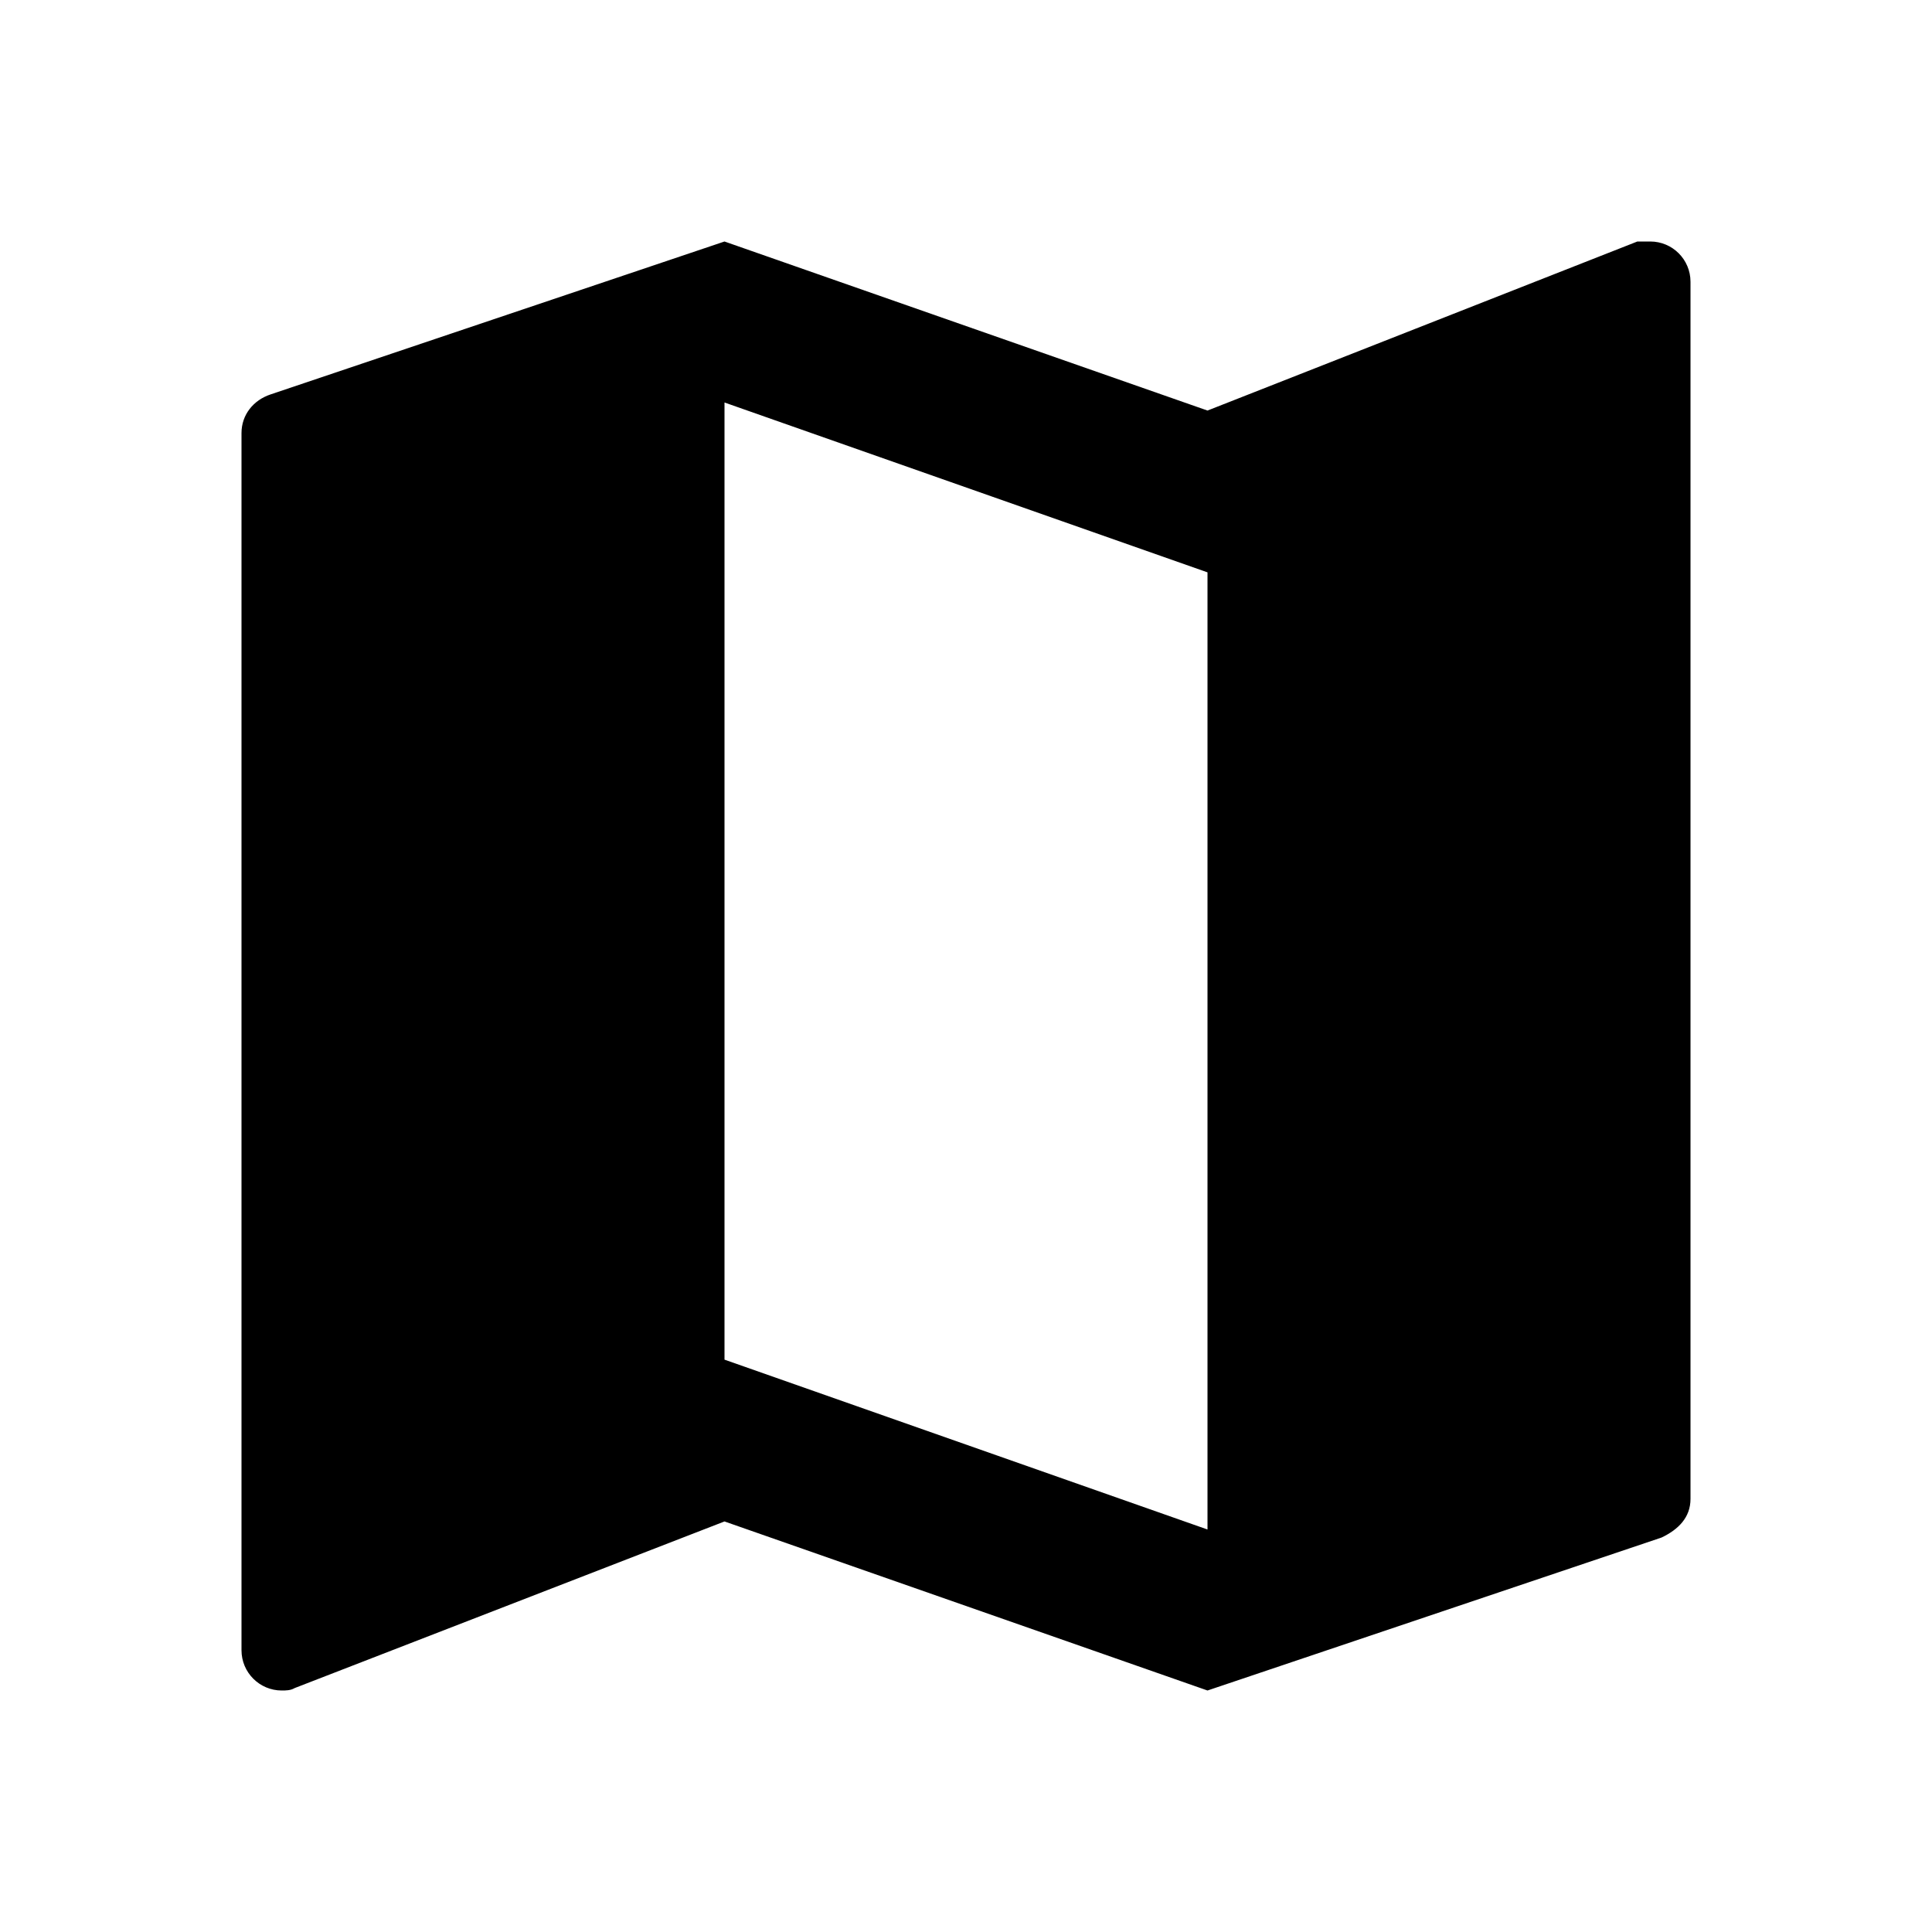
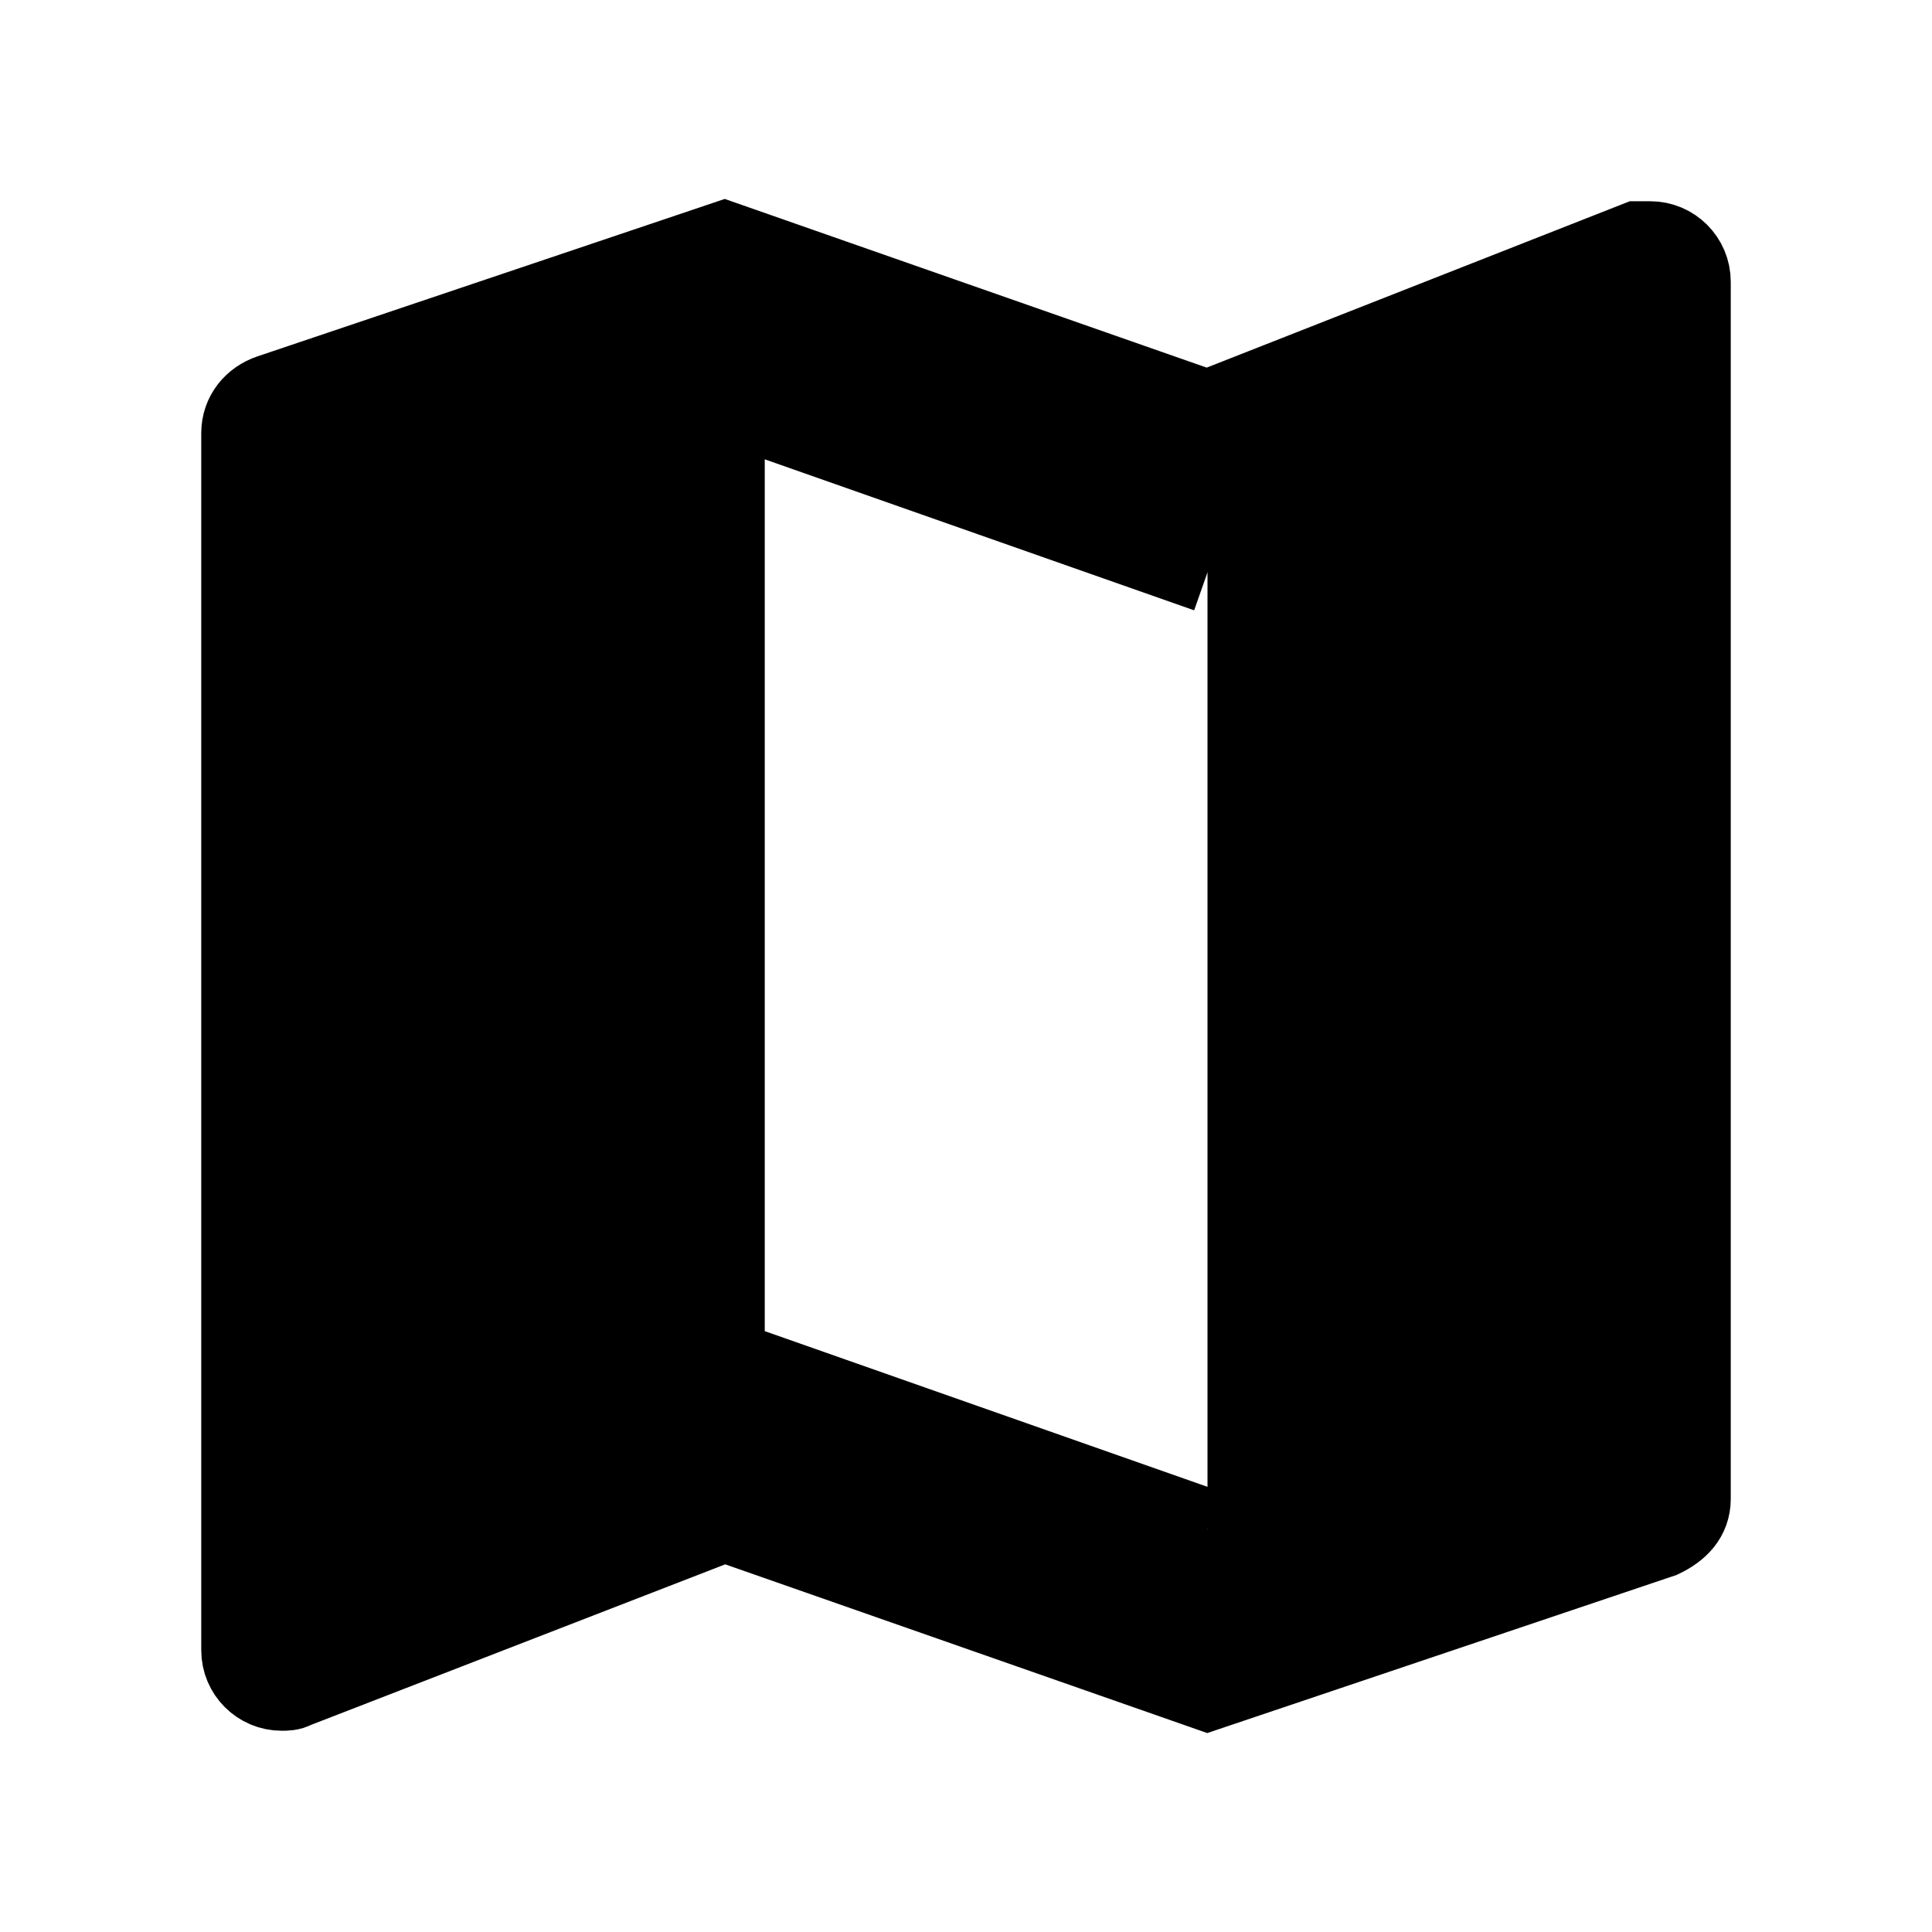
<svg xmlns="http://www.w3.org/2000/svg" version="1.1" width="24" height="24" viewBox="0 0 24 24">
-   <path d="M15,19L9,16.89V5L15,7.11M20.5,3C20.44,3 20.39,3 20.34,3L15,5.1L9,3L3.36,4.9C3.15,4.97 3,5.15 3,5.38V20.5A0.5,0.5 0 0,0 3.5,21C3.55,21 3.61,21 3.66,20.97L9,18.9L15,21L20.64,19.1C20.85,19 21,18.85 21,18.62V3.5A0.5,0.5 0 0,0 20.5,3Z" />
+   <path style="stroke:rgb(0,0,0)" d="M15,19L9,16.89V5L15,7.11M20.5,3C20.44,3 20.39,3 20.34,3L15,5.1L9,3L3.36,4.9C3.15,4.97 3,5.15 3,5.38V20.5A0.5,0.5 0 0,0 3.5,21C3.55,21 3.61,21 3.66,20.97L9,18.9L15,21L20.64,19.1C20.85,19 21,18.85 21,18.62V3.5A0.5,0.5 0 0,0 20.5,3Z" />
</svg>
